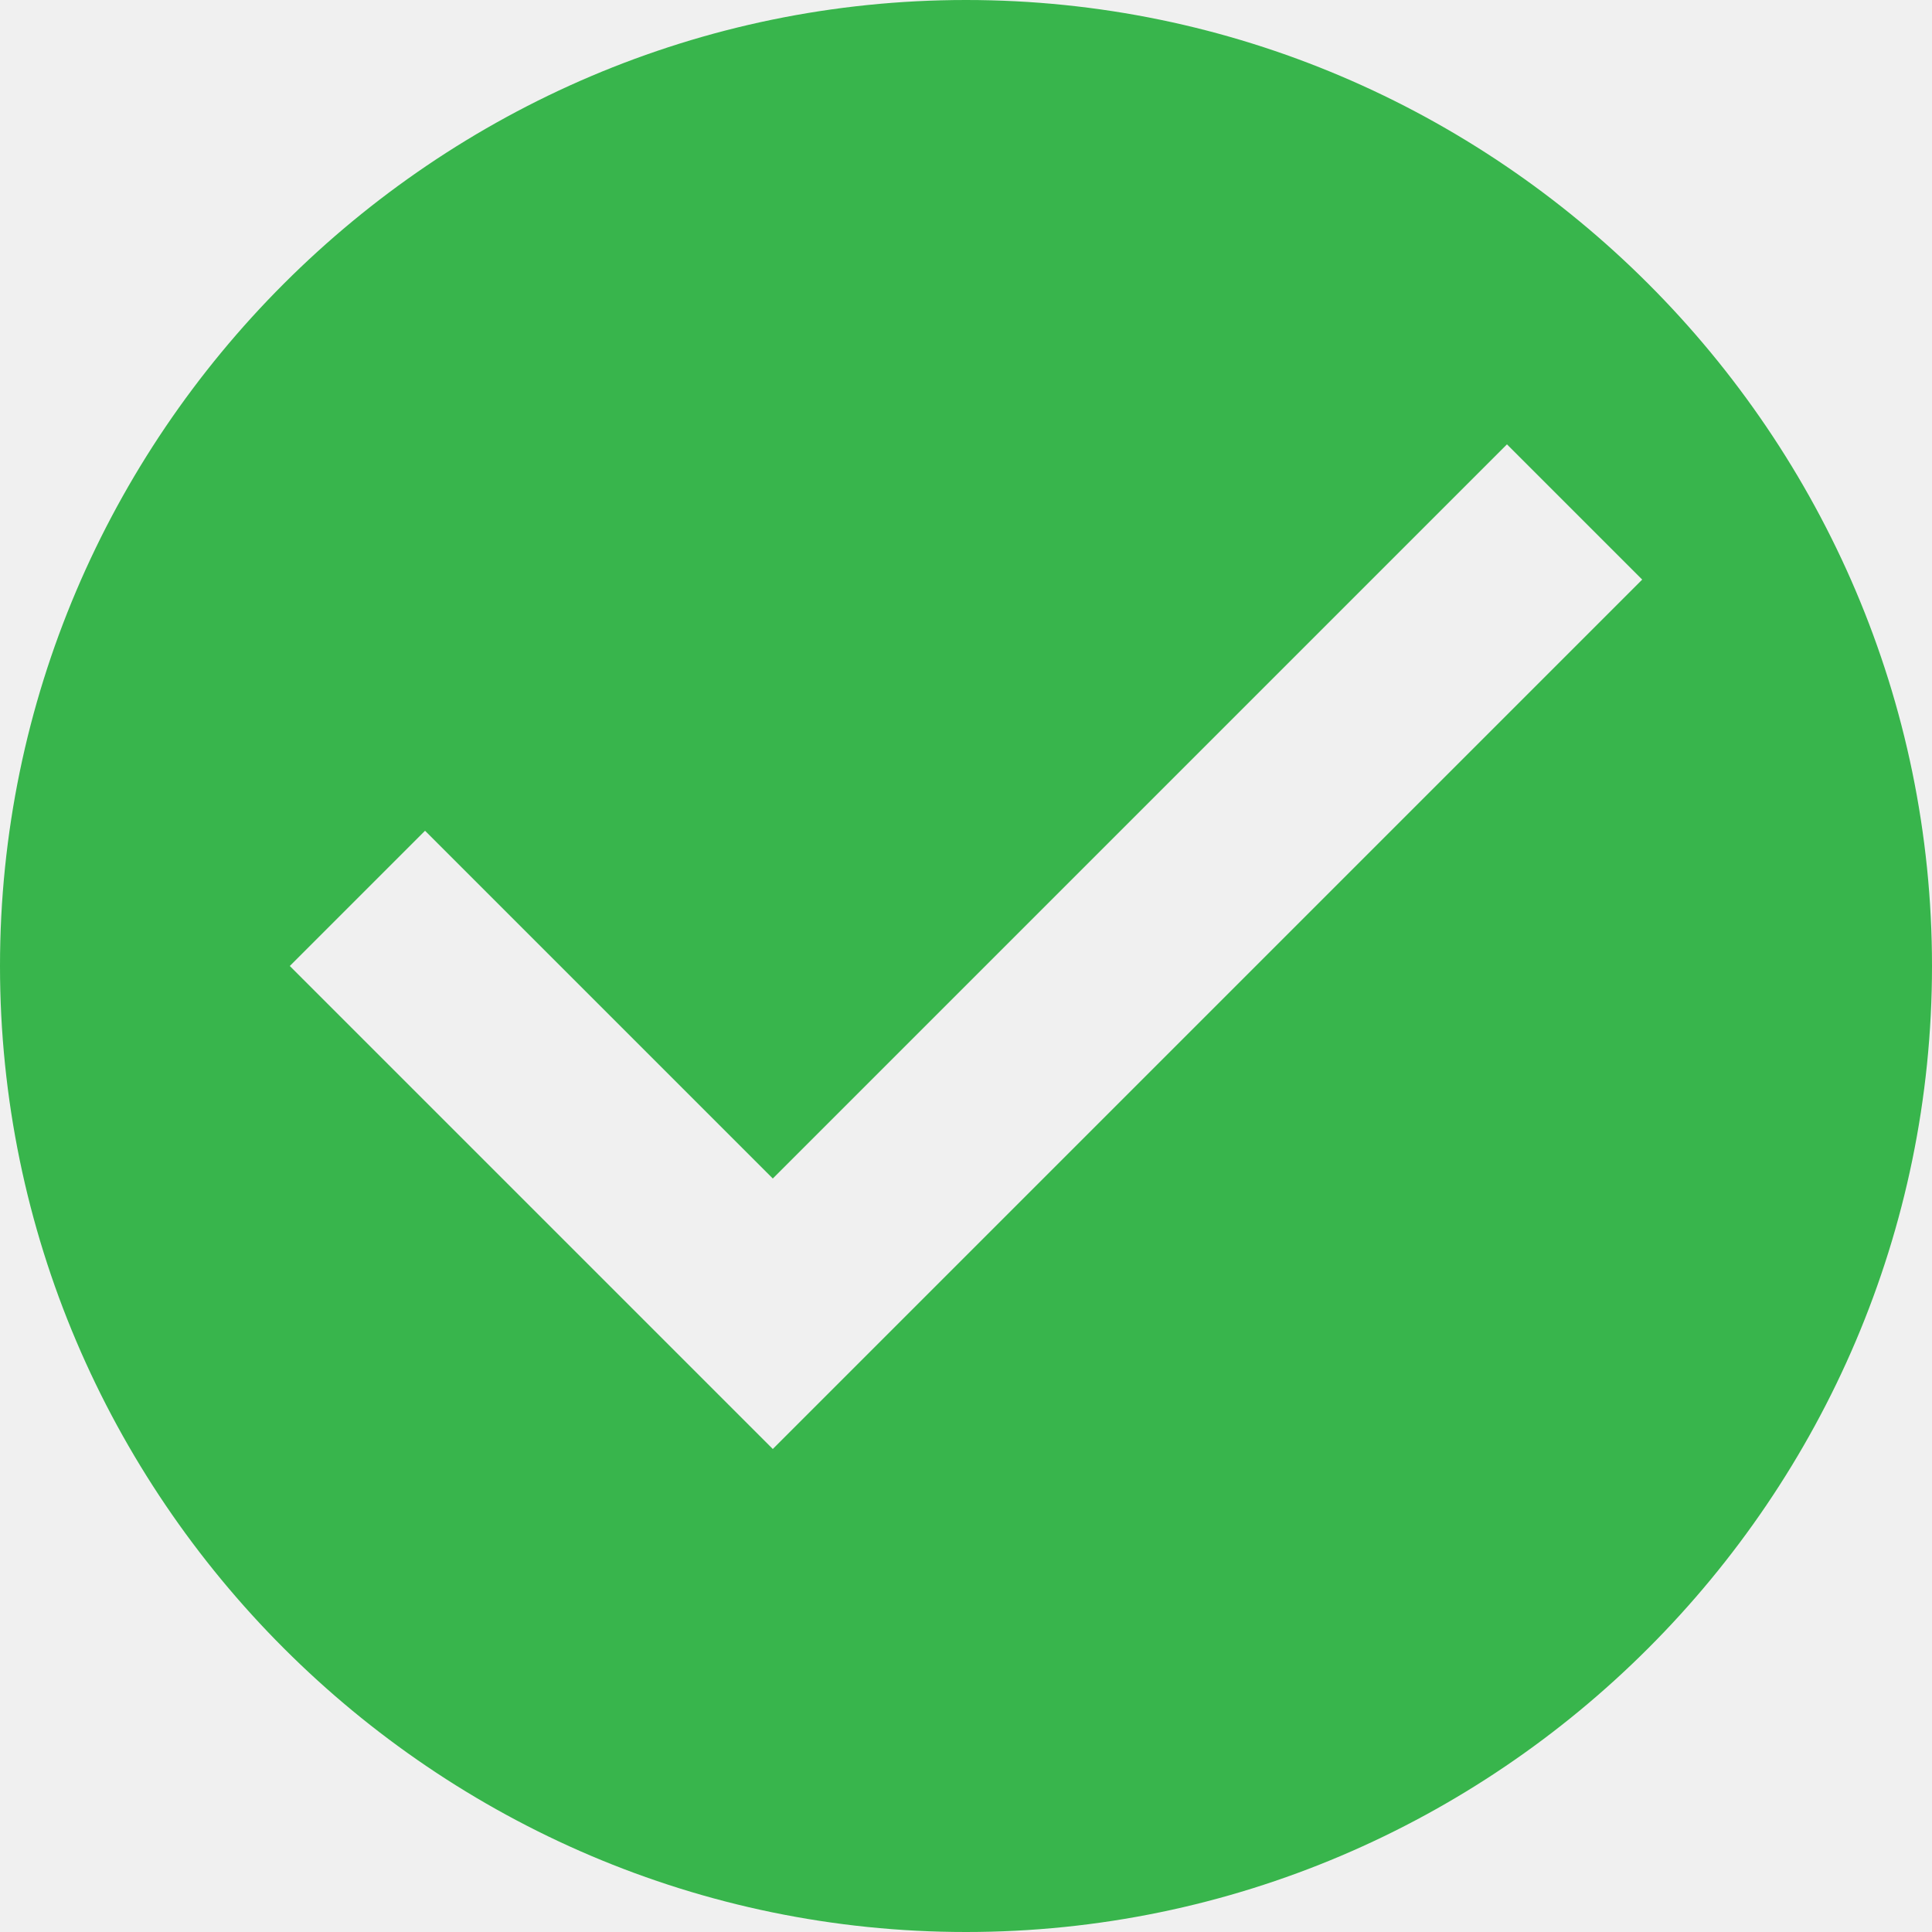
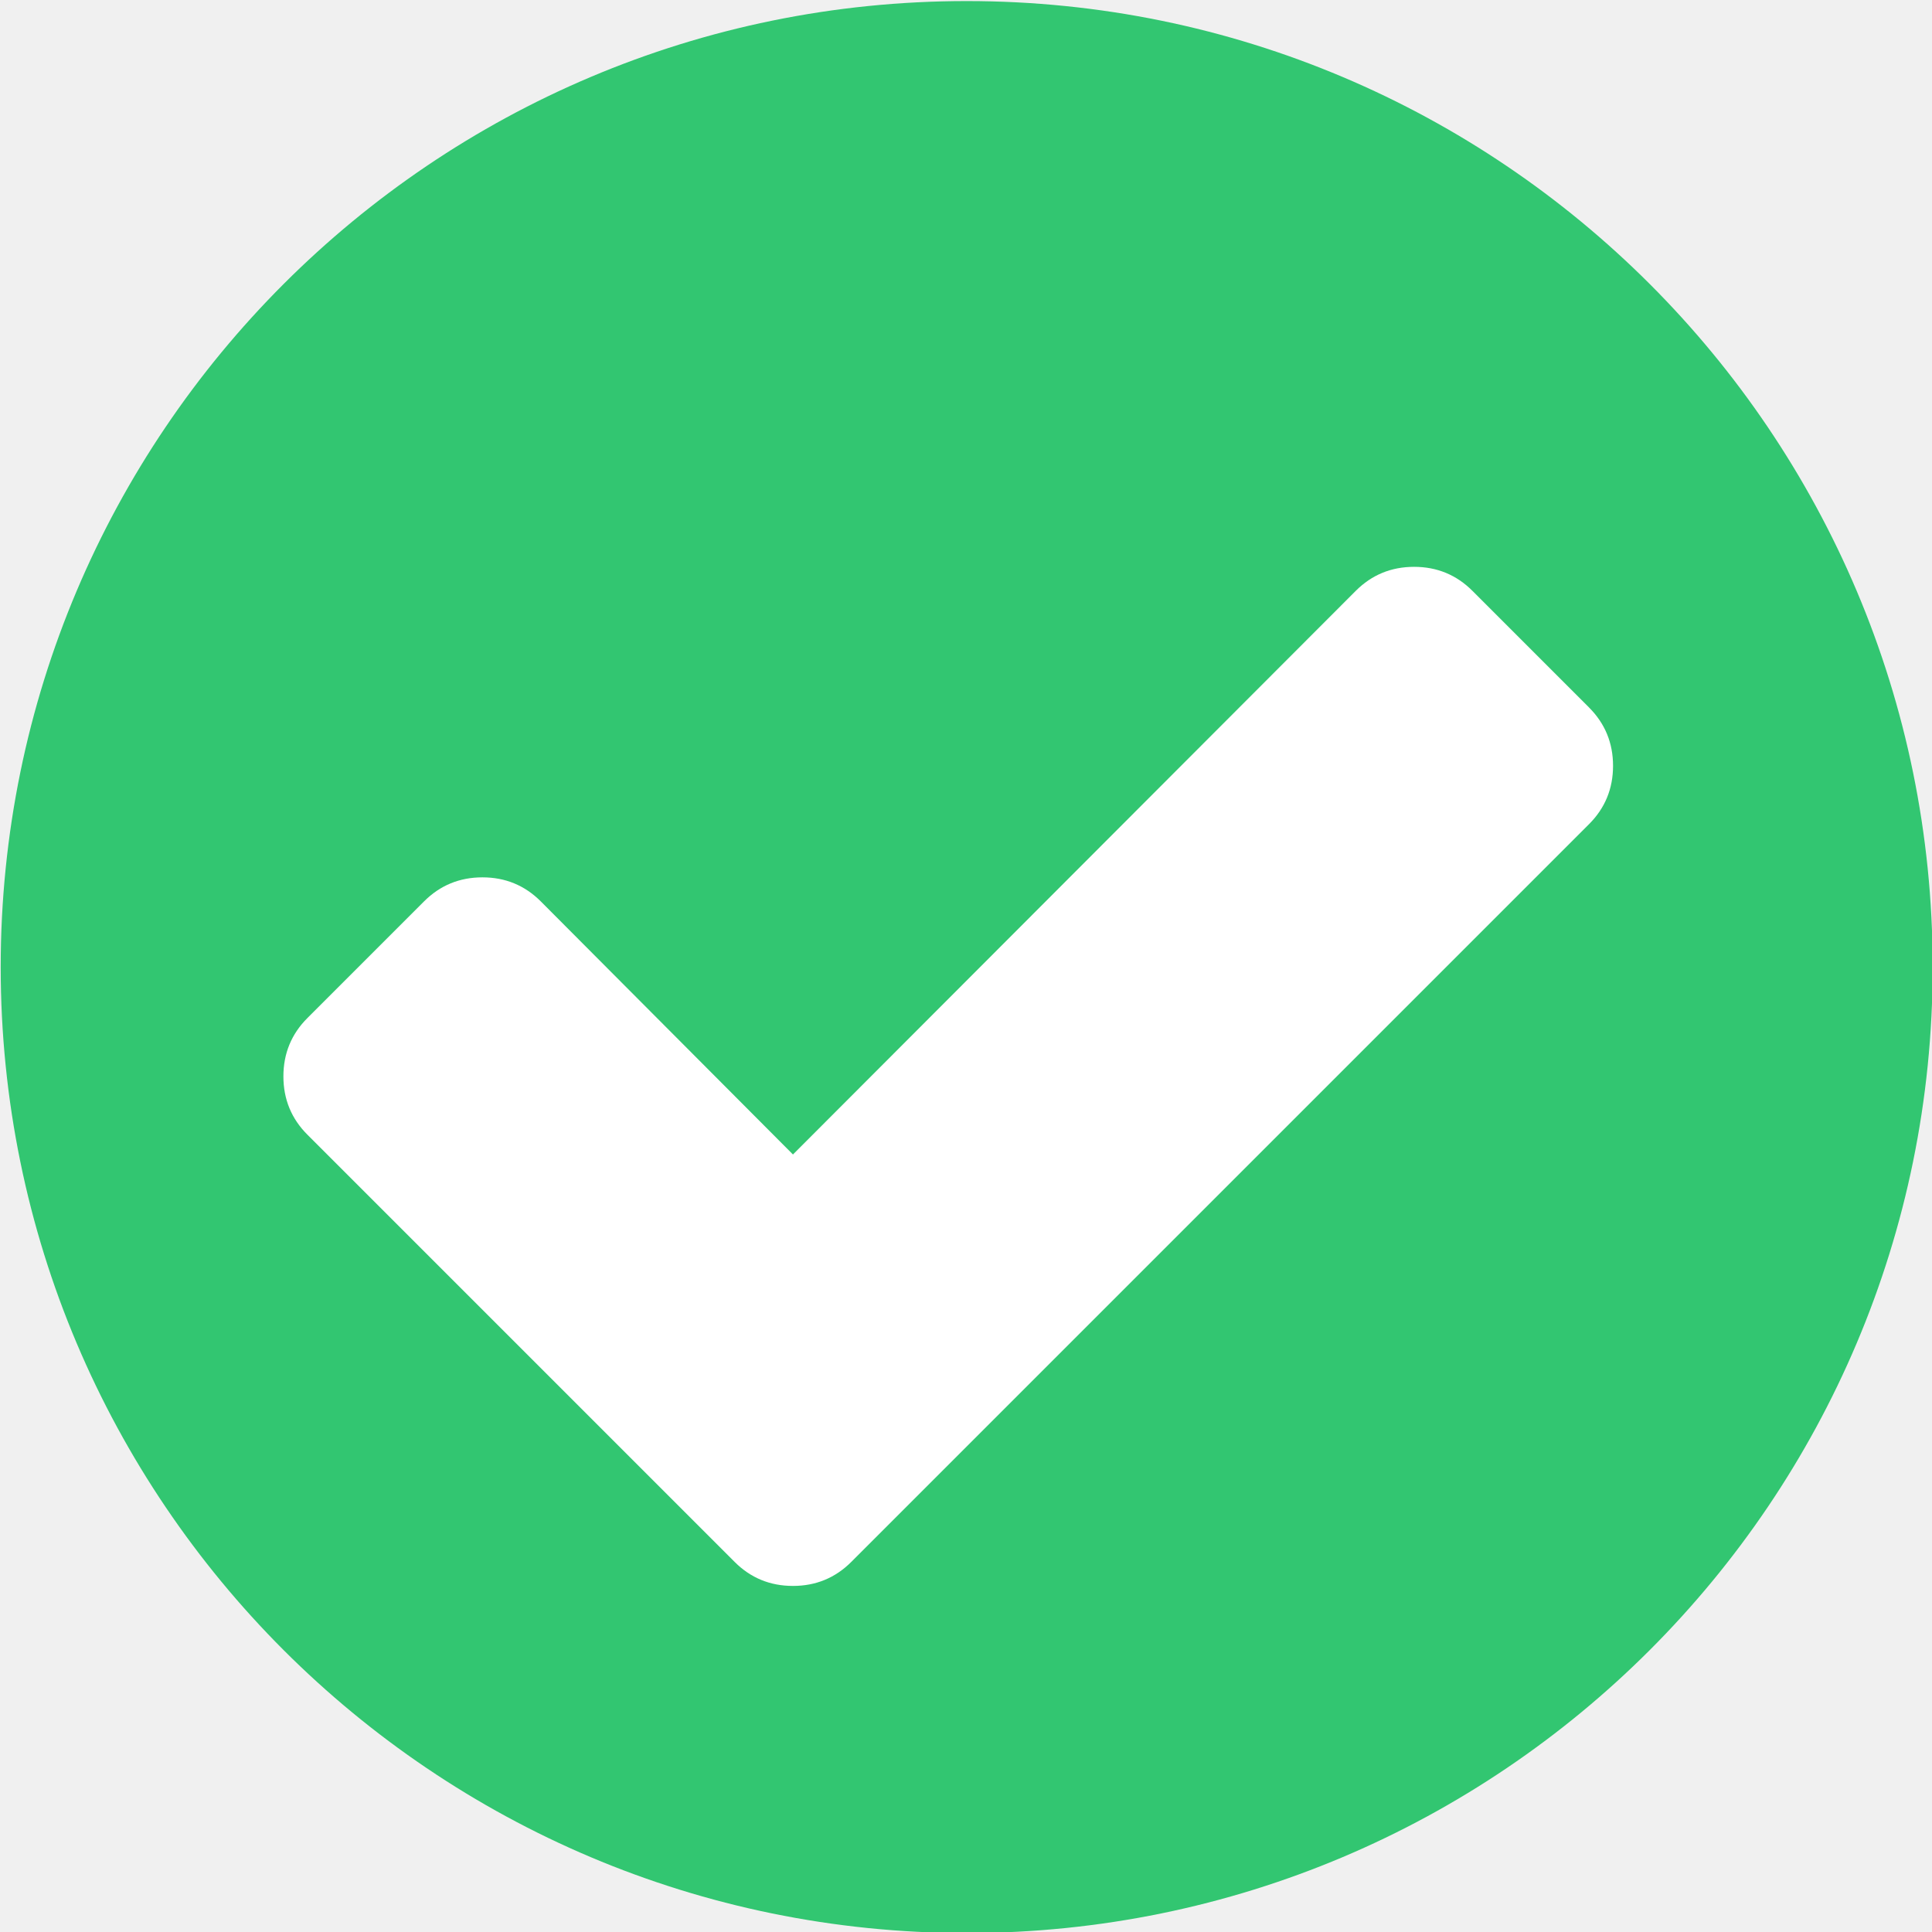
- <svg xmlns="http://www.w3.org/2000/svg" width="41" height="41" viewBox="0 0 41 41" fill="none">
-   <path d="M20.5 0C9.225 0 0 9.225 0 20.5C0 31.775 9.225 41 20.5 41C31.775 41 41 31.775 41 20.5C41 9.225 31.775 0 20.5 0ZM16.4 30.75L6.15 20.5L9.02 17.63L16.4 25.01L31.98 9.43L34.85 12.3L16.4 30.75Z" fill="#38B54C" />
+ <svg xmlns="http://www.w3.org/2000/svg" viewBox="3 3 16 16">
+   <defs>
+     <linearGradient gradientUnits="userSpaceOnUse" y2="-2.623" x2="0" y1="986.67" id="0">
+       <stop stop-color="#ffce3b" />
+       <stop offset="1" stop-color="#ffd762" />
+     </linearGradient>
+     <linearGradient y2="-2.623" x2="0" y1="986.67" gradientUnits="userSpaceOnUse">
+       <stop stop-color="#ffce3b" />
+       <stop offset="1" stop-color="#fef4ab" />
+     </linearGradient>
+   </defs>
+   <g transform="matrix(1.99997 0 0 1.99997-10.994-2071.68)" fill="#da4453">
+     <rect y="1037.36" x="7" height="8" width="8" fill="#32c671" rx="4" />
+     <path d="m123.86 12.966l-11.08-11.08c-1.52-1.521-3.368-2.281-5.54-2.281-2.173 0-4.02.76-5.541 2.281l-53.45 53.53-23.953-24.04c-1.521-1.521-3.368-2.281-5.54-2.281-2.173 0-4.02.76-5.541 2.281l-11.08 11.08c-1.521 1.521-2.281 3.368-2.281 5.541 0 2.172.76 4.02 2.281 5.54l29.493 29.493 11.08 11.08c1.52 1.521 3.367 2.281 5.54 2.281 2.172 0 4.02-.761 5.54-2.281l11.08-11.08 58.986-58.986c1.52-1.521 2.281-3.368 2.281-5.541 0-2.172-.761-4.02-2.281-5.54" fill="#fff" transform="matrix(.0436 0 0 .0436 8.177 1039.72)" stroke="none" stroke-width="9.512" />
+   </g>
</svg>
